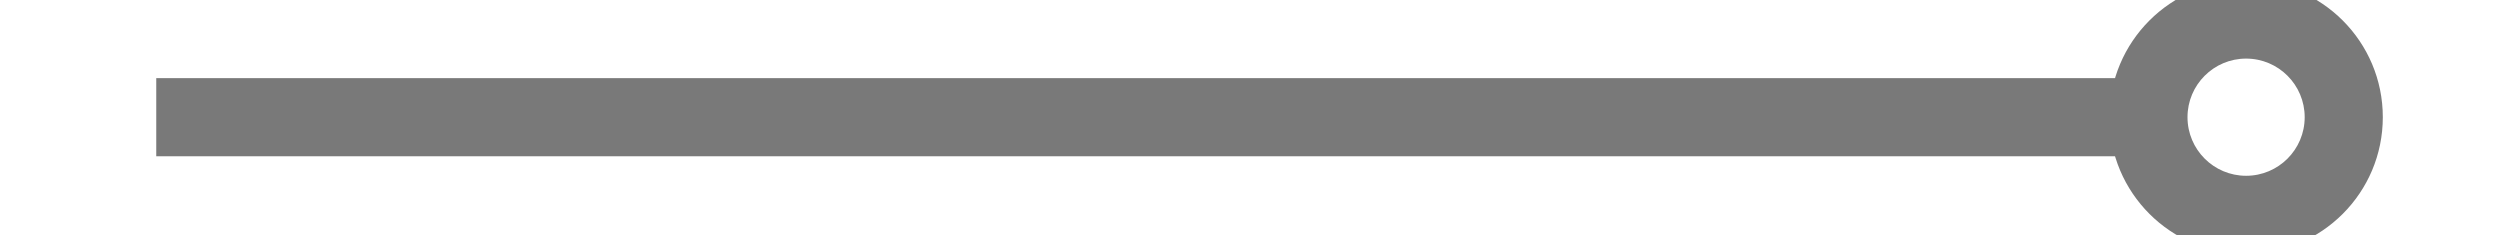
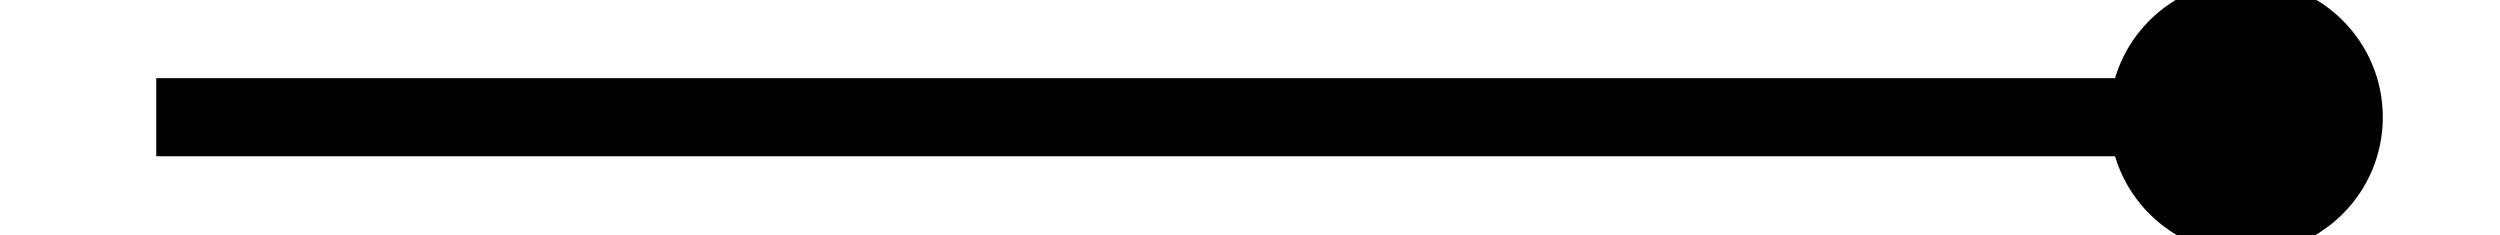
- <svg xmlns="http://www.w3.org/2000/svg" version="1.1" width="64px" height="6px" preserveAspectRatio="xMinYMid meet" viewBox="966 857  64 4">
-   <g transform="matrix(0 -1 1 0 139 1857 )">
-     <path d="M 998 881  A 3.5 3.5 0 0 0 994.5 884.5 A 3.5 3.5 0 0 0 998 888 A 3.5 3.5 0 0 0 1001.5 884.5 A 3.5 3.5 0 0 0 998 881 Z M 998 883  A 1.5 1.5 0 0 1 999.5 884.5 A 1.5 1.5 0 0 1 998 886 A 1.5 1.5 0 0 1 996.5 884.5 A 1.5 1.5 0 0 1 998 883 Z " fill-rule="nonzero" fill="#797979" stroke="none" />
-     <path d="M 998 831  L 998 882  " stroke-width="2" stroke="#797979" fill="none" />
+ <svg xmlns="http://www.w3.org/2000/svg" version="1.1" width="64px" height="6px" preserveAspectRatio="xMinYMid meet" viewBox="966 743  64 4">
+   <g transform="matrix(0 -1 1 0 253 1743 )">
+     <path d="M 998 767  A 3.5 3.5 0 0 0 994.5 770.5 A 3.5 3.5 0 0 0 998 774 A 3.5 3.5 0 0 0 1001.5 770.5 A 3.5 3.5 0 0 0 998 767 Z " fill-rule="nonzero" fill="#000000" stroke="none" />
+     <path d="M 998 717  L 998 772  " stroke-width="2" stroke="#000000" fill="none" />
  </g>
</svg>
